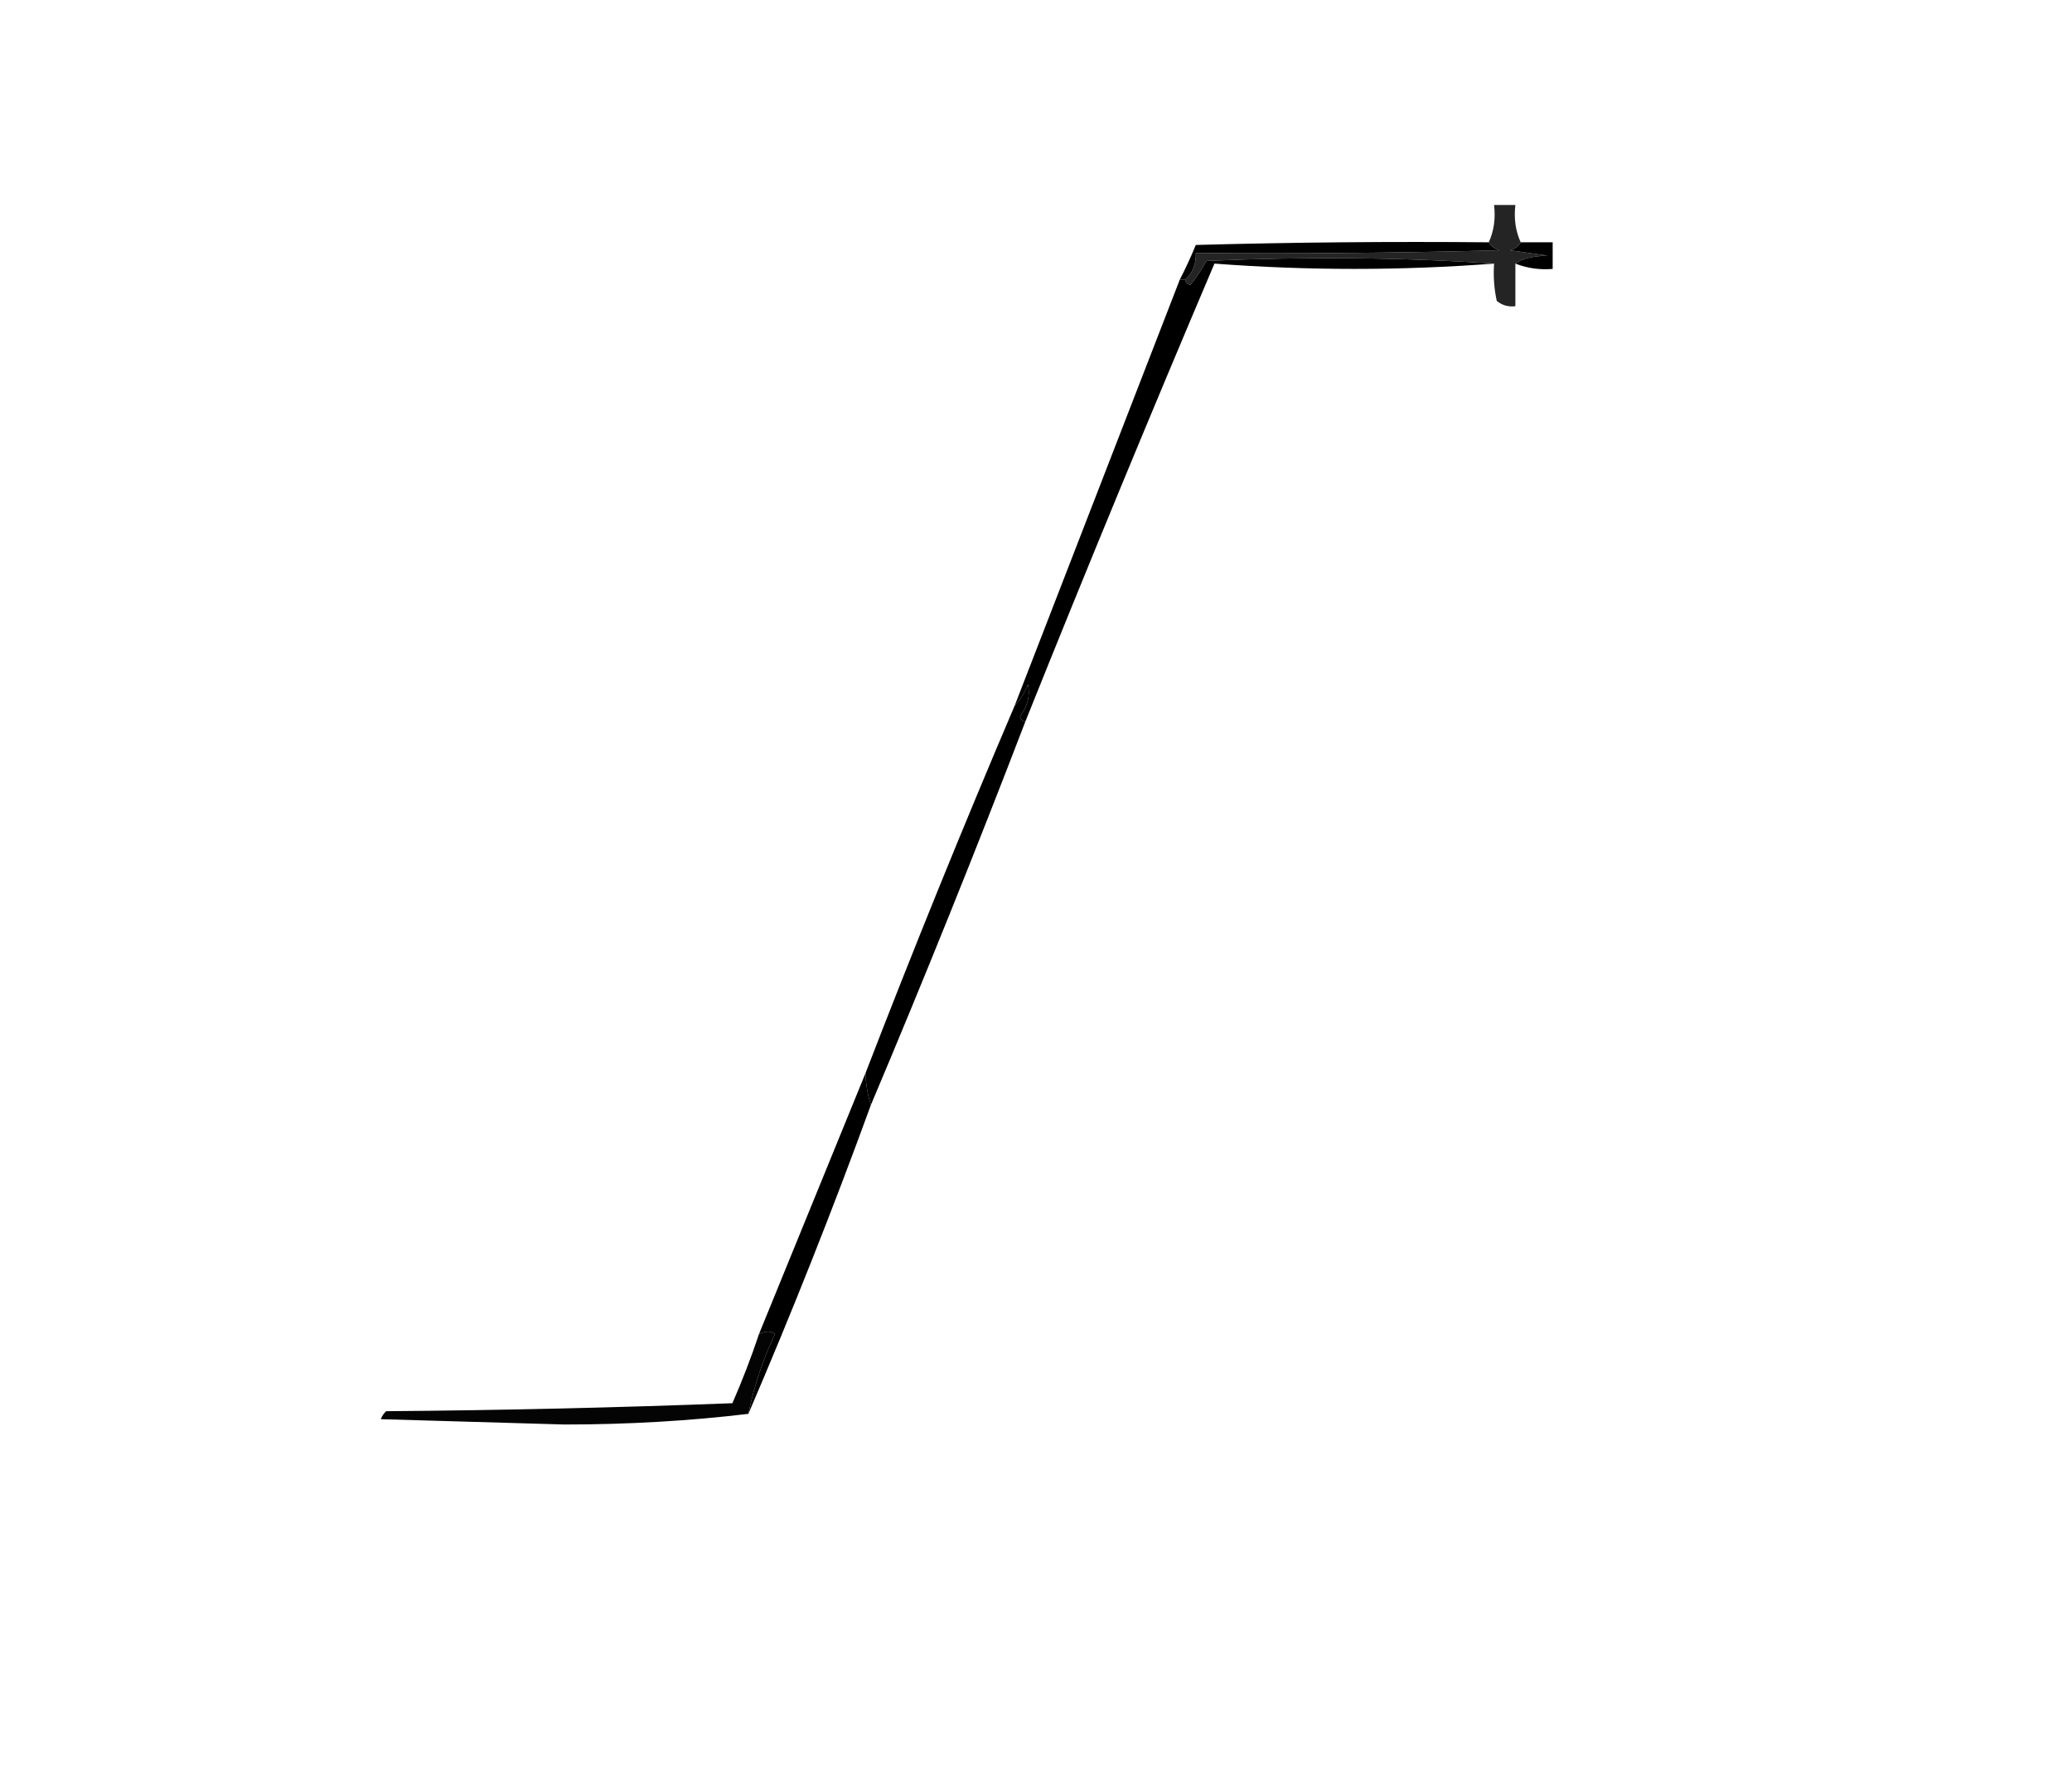
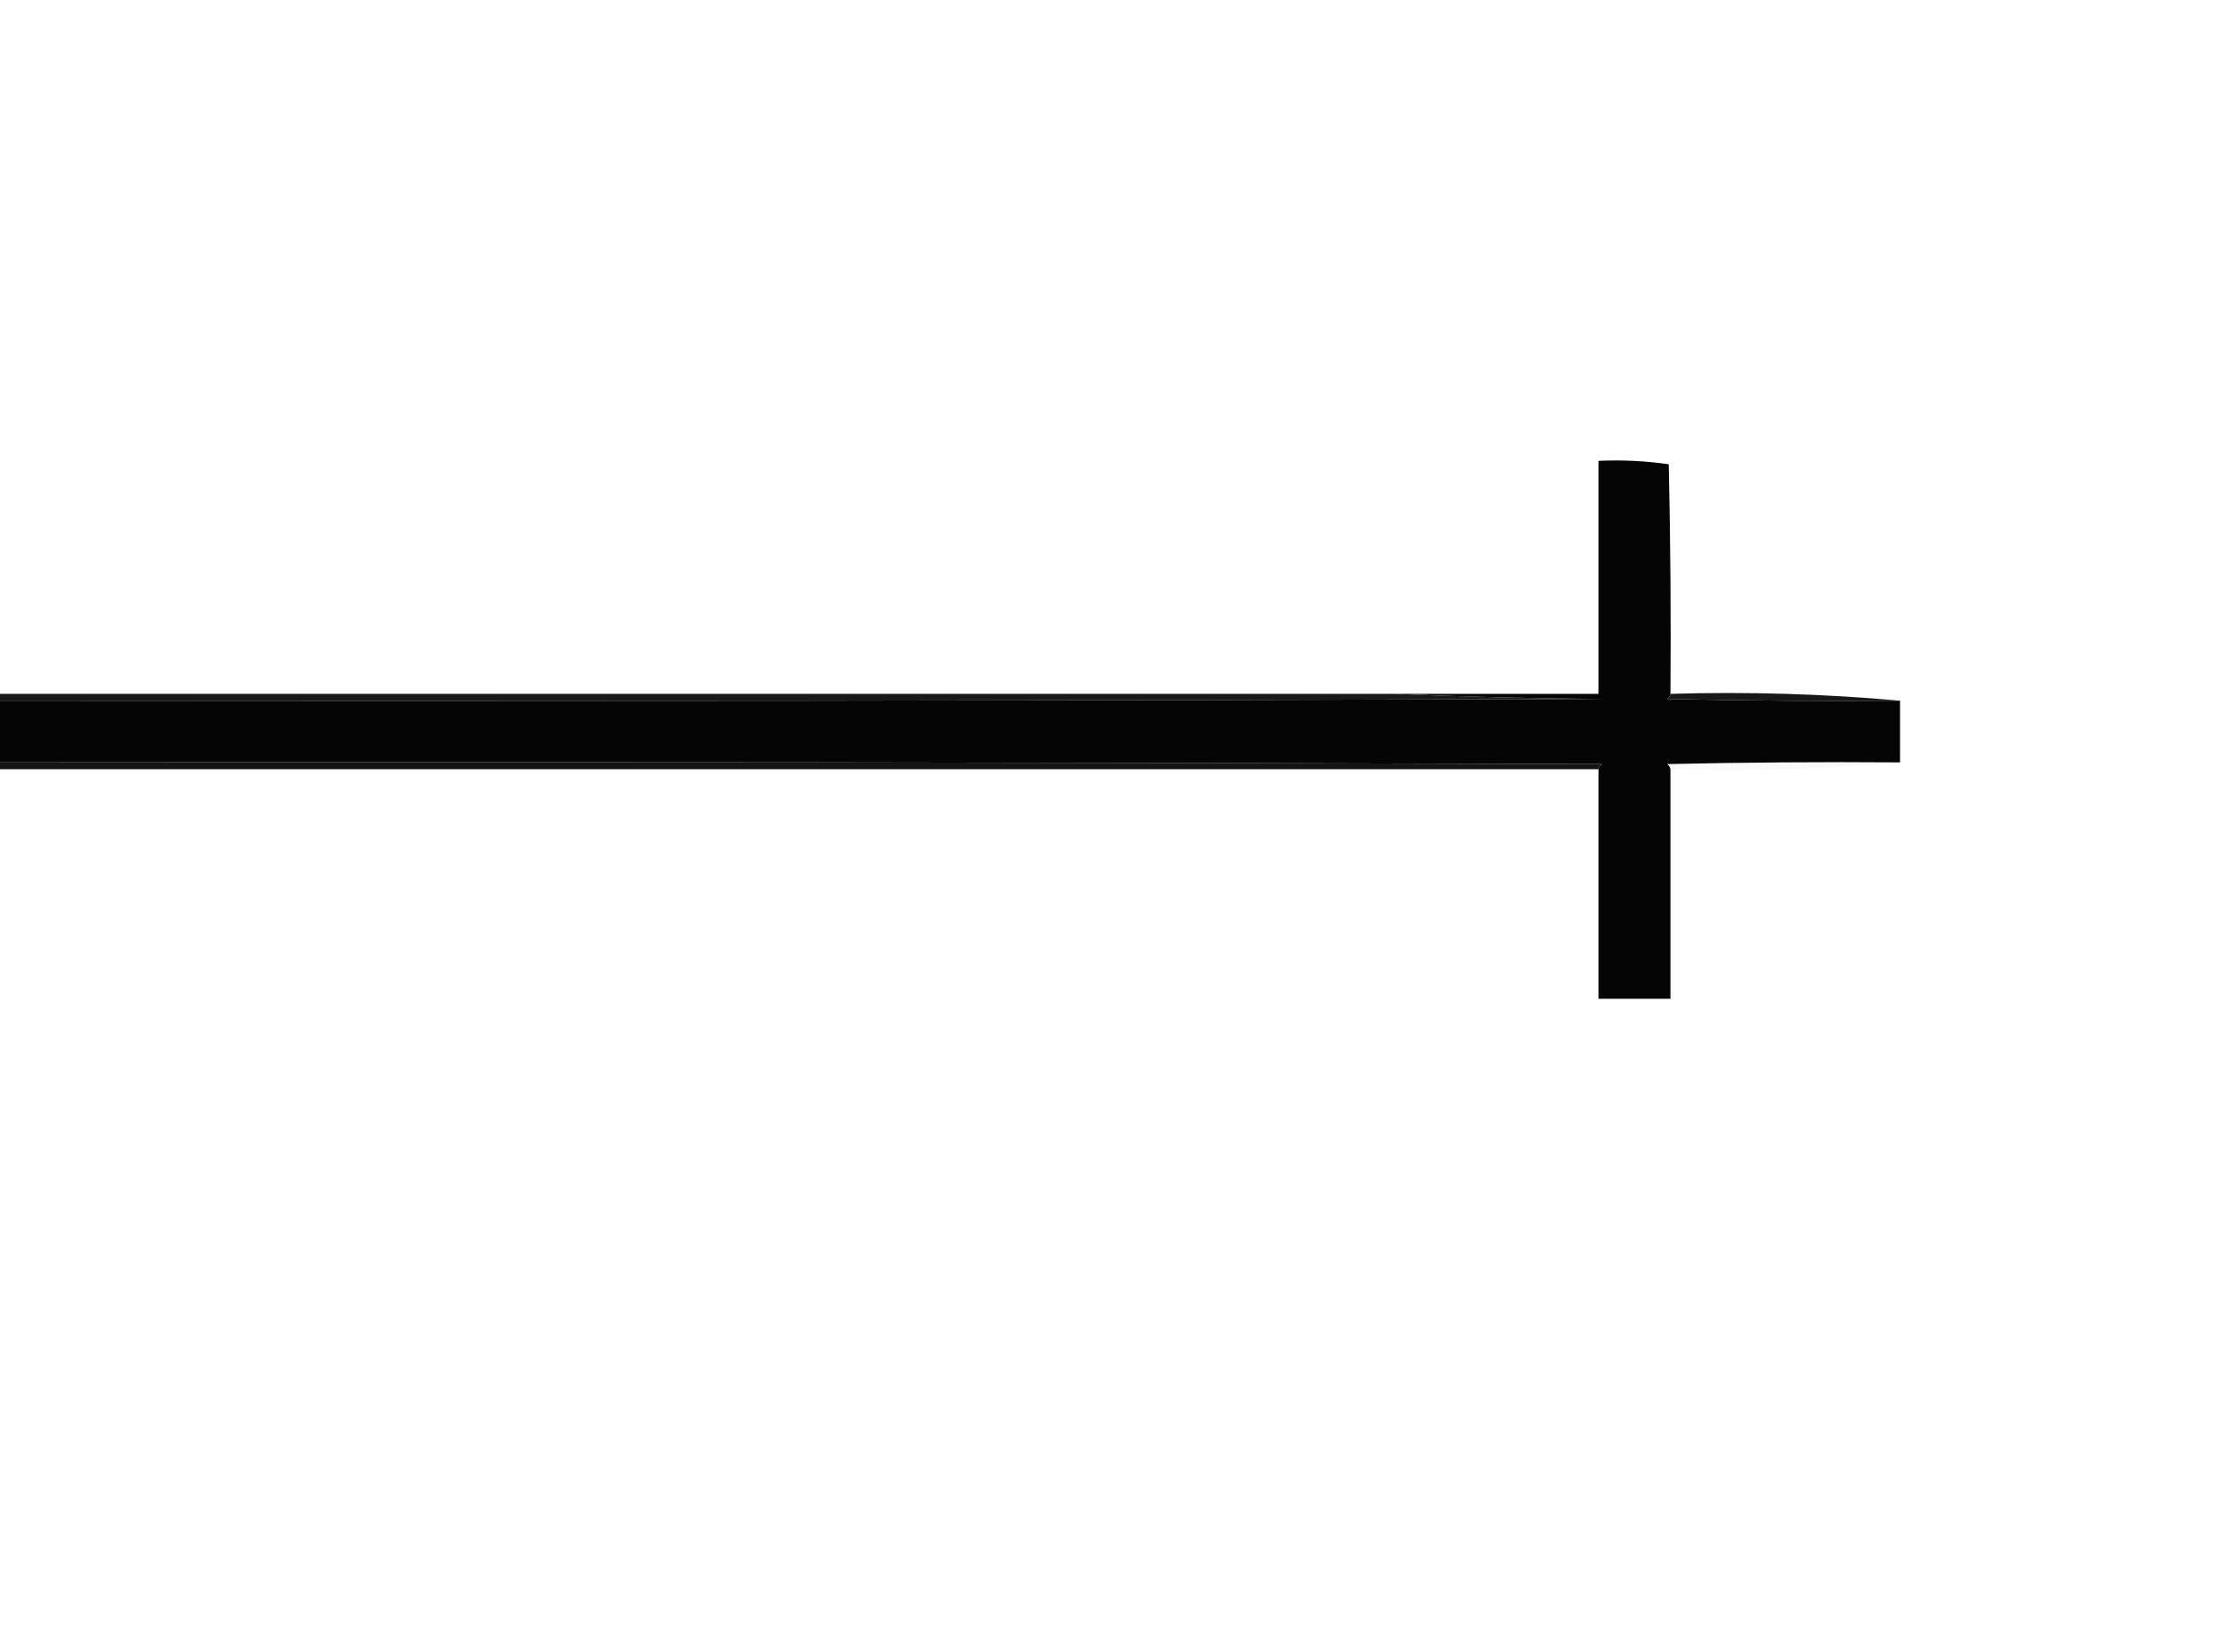
- <svg xmlns="http://www.w3.org/2000/svg" version="1.1" width="389px" height="335px" style="shape-rendering:geometricPrecision; text-rendering:geometricPrecision; image-rendering:optimizeQuality; fill-rule:evenodd; clip-rule:evenodd">
+ <svg xmlns="http://www.w3.org/2000/svg" version="1.1" width="647px" height="482px" style="shape-rendering:geometricPrecision; text-rendering:geometricPrecision; image-rendering:optimizeQuality; fill-rule:evenodd; clip-rule:evenodd">
  <g>
-     <path style="opacity:0.884" fill="#080808" d="M 285.5,45.5 C 285.082,46.222 284.416,46.722 283.5,47C 285.833,47.333 288.167,47.667 290.5,48C 287.681,48.103 285.681,48.603 284.5,49.5C 284.5,52.167 284.5,54.833 284.5,57.5C 283.178,57.67 282.011,57.337 281,56.5C 280.503,54.19 280.337,51.857 280.5,49.5C 263.241,48.341 245.241,48.174 226.5,49C 225.624,50.586 224.624,52.086 223.5,53.5C 222.893,53.376 222.56,53.043 222.5,52.5C 223.931,51.22 224.598,49.553 224.5,47.5C 243.503,47.667 262.503,47.5 281.5,47C 280.584,46.722 279.918,46.222 279.5,45.5C 280.468,43.393 280.802,41.059 280.5,38.5C 281.833,38.5 283.167,38.5 284.5,38.5C 284.198,41.059 284.532,43.393 285.5,45.5 Z" />
+     <path style="opacity:0.979" fill="#000000" d="M 487.5,202.5 C 487.389,203.117 487.056,203.617 486.5,204C 509.164,204.5 531.831,204.667 554.5,204.5C 554.5,210.5 554.5,216.5 554.5,222.5C 531.831,222.333 509.164,222.5 486.5,223C 487.056,223.383 487.389,223.883 487.5,224.5C 487.5,246.833 487.5,269.167 487.5,291.5C 480.5,291.5 473.5,291.5 466.5,291.5C 466.5,269.167 466.5,246.833 466.5,224.5C 466.611,223.883 466.944,223.383 467.5,223C 311.5,222.5 155.5,222.333 -0.5,222.5C -0.5,216.5 -0.5,210.5 -0.5,204.5C 155.5,204.667 311.5,204.5 467.5,204C 446.996,203.832 426.663,203.332 406.5,202.5C 426.5,202.5 446.5,202.5 466.5,202.5C 466.5,179.833 466.5,157.167 466.5,134.5C 473.422,134.188 480.256,134.521 487,135.5C 487.5,157.831 487.667,180.164 487.5,202.5 Z" />
  </g>
  <g>
-     <path style="opacity:1" fill="#3b0000003b3b" d="M 279.5,45.5 C 279.918,46.222 280.584,46.722 281.5,47C 262.503,47.5 243.503,47.667 224.5,47.5C 224.598,49.553 223.931,51.22 222.5,52.5C 222.167,52.5 221.833,52.5 221.5,52.5C 222.594,50.388 223.594,48.221 224.5,46C 242.83,45.5 261.164,45.333 279.5,45.5 Z" />
+     <path style="opacity:0.9" fill="#000000" d="M -0.5,202.5 C 135.167,202.5 270.833,202.5 406.5,202.5C 426.663,203.332 446.996,203.832 467.5,204C 311.5,204.5 155.5,204.667 -0.5,204.5C -0.5,203.833 -0.5,203.167 -0.5,202.5 Z" />
  </g>
  <g>
-     <path style="opacity:1" fill="#000000" d="M 285.5,45.5 C 287.5,45.5 289.5,45.5 291.5,45.5C 291.5,47.167 291.5,48.833 291.5,50.5C 289.05,50.702 286.717,50.369 284.5,49.5C 285.681,48.603 287.681,48.103 290.5,48C 288.167,47.667 285.833,47.333 283.5,47C 284.416,46.722 285.082,46.222 285.5,45.5 Z" />
+     <path style="opacity:0.91" fill="#000000" d="M 487.5,202.5 C 510.192,201.844 532.525,202.511 554.5,204.5C 531.831,204.667 509.164,204.5 486.5,204C 487.056,203.617 487.389,203.117 487.5,202.5 Z" />
  </g>
  <g>
-     <path style="opacity:1" fill="#000000" d="M 280.5,49.5 C 263,50.827 245.5,50.827 228,49.5C 215.875,78.041 204.042,106.707 192.5,135.5C 191.957,135.44 191.624,135.107 191.5,134.5C 192.929,132.669 193.429,130.669 193,128.5C 192.392,130.066 191.558,131.4 190.5,132.5C 200.827,105.844 211.16,79.177 221.5,52.5C 221.833,52.5 222.167,52.5 222.5,52.5C 222.56,53.043 222.893,53.376 223.5,53.5C 224.624,52.086 225.624,50.586 226.5,49C 245.241,48.174 263.241,48.341 280.5,49.5 Z" />
+     <path style="opacity:0.919" fill="#000000" d="M -0.5,222.5 C 155.5,222.333 311.5,222.5 467.5,223C 466.944,223.383 466.611,223.883 466.5,224.5C 310.833,224.5 155.167,224.5 -0.5,224.5C -0.5,223.833 -0.5,223.167 -0.5,222.5 Z" />
  </g>
  <g>
-     <path style="opacity:1" fill="#000000" d="M 192.5,135.5 C 183.204,159.736 173.538,183.736 163.5,207.5C 162.851,205.373 162.517,203.373 162.5,201.5C 171.462,178.264 180.796,155.264 190.5,132.5C 191.558,131.4 192.392,130.066 193,128.5C 193.429,130.669 192.929,132.669 191.5,134.5C 191.624,135.107 191.957,135.44 192.5,135.5 Z" />
-   </g>
-   <g>
-     <path style="opacity:1" fill="#000000" d="M 162.5,201.5 C 162.517,203.373 162.851,205.373 163.5,207.5C 156.353,227.115 148.686,246.448 140.5,265.5C 141.556,260.331 143.223,255.331 145.5,250.5C 144.767,249.913 143.767,249.913 142.5,250.5C 149.167,234.167 155.833,217.833 162.5,201.5 Z" />
-   </g>
-   <g>
-     <path style="opacity:0.982" fill="#000000" d="M 140.5,265.5 C 129.353,266.832 117.853,267.499 106,267.5C 94.5,267.167 83,266.833 71.5,266.5C 71.709,265.914 72.043,265.414 72.5,265C 94.174,264.833 115.841,264.333 137.5,263.5C 139.37,259.221 141.036,254.888 142.5,250.5C 143.767,249.913 144.767,249.913 145.5,250.5C 143.223,255.331 141.556,260.331 140.5,265.5 Z" />
+     <path style="opacity:0.027" fill="#000000" d="M 554.5,222.5 C 532.525,224.489 510.192,225.156 487.5,224.5C 487.389,223.883 487.056,223.383 486.5,223C 509.164,222.5 531.831,222.333 554.5,222.5 Z" />
  </g>
</svg>
